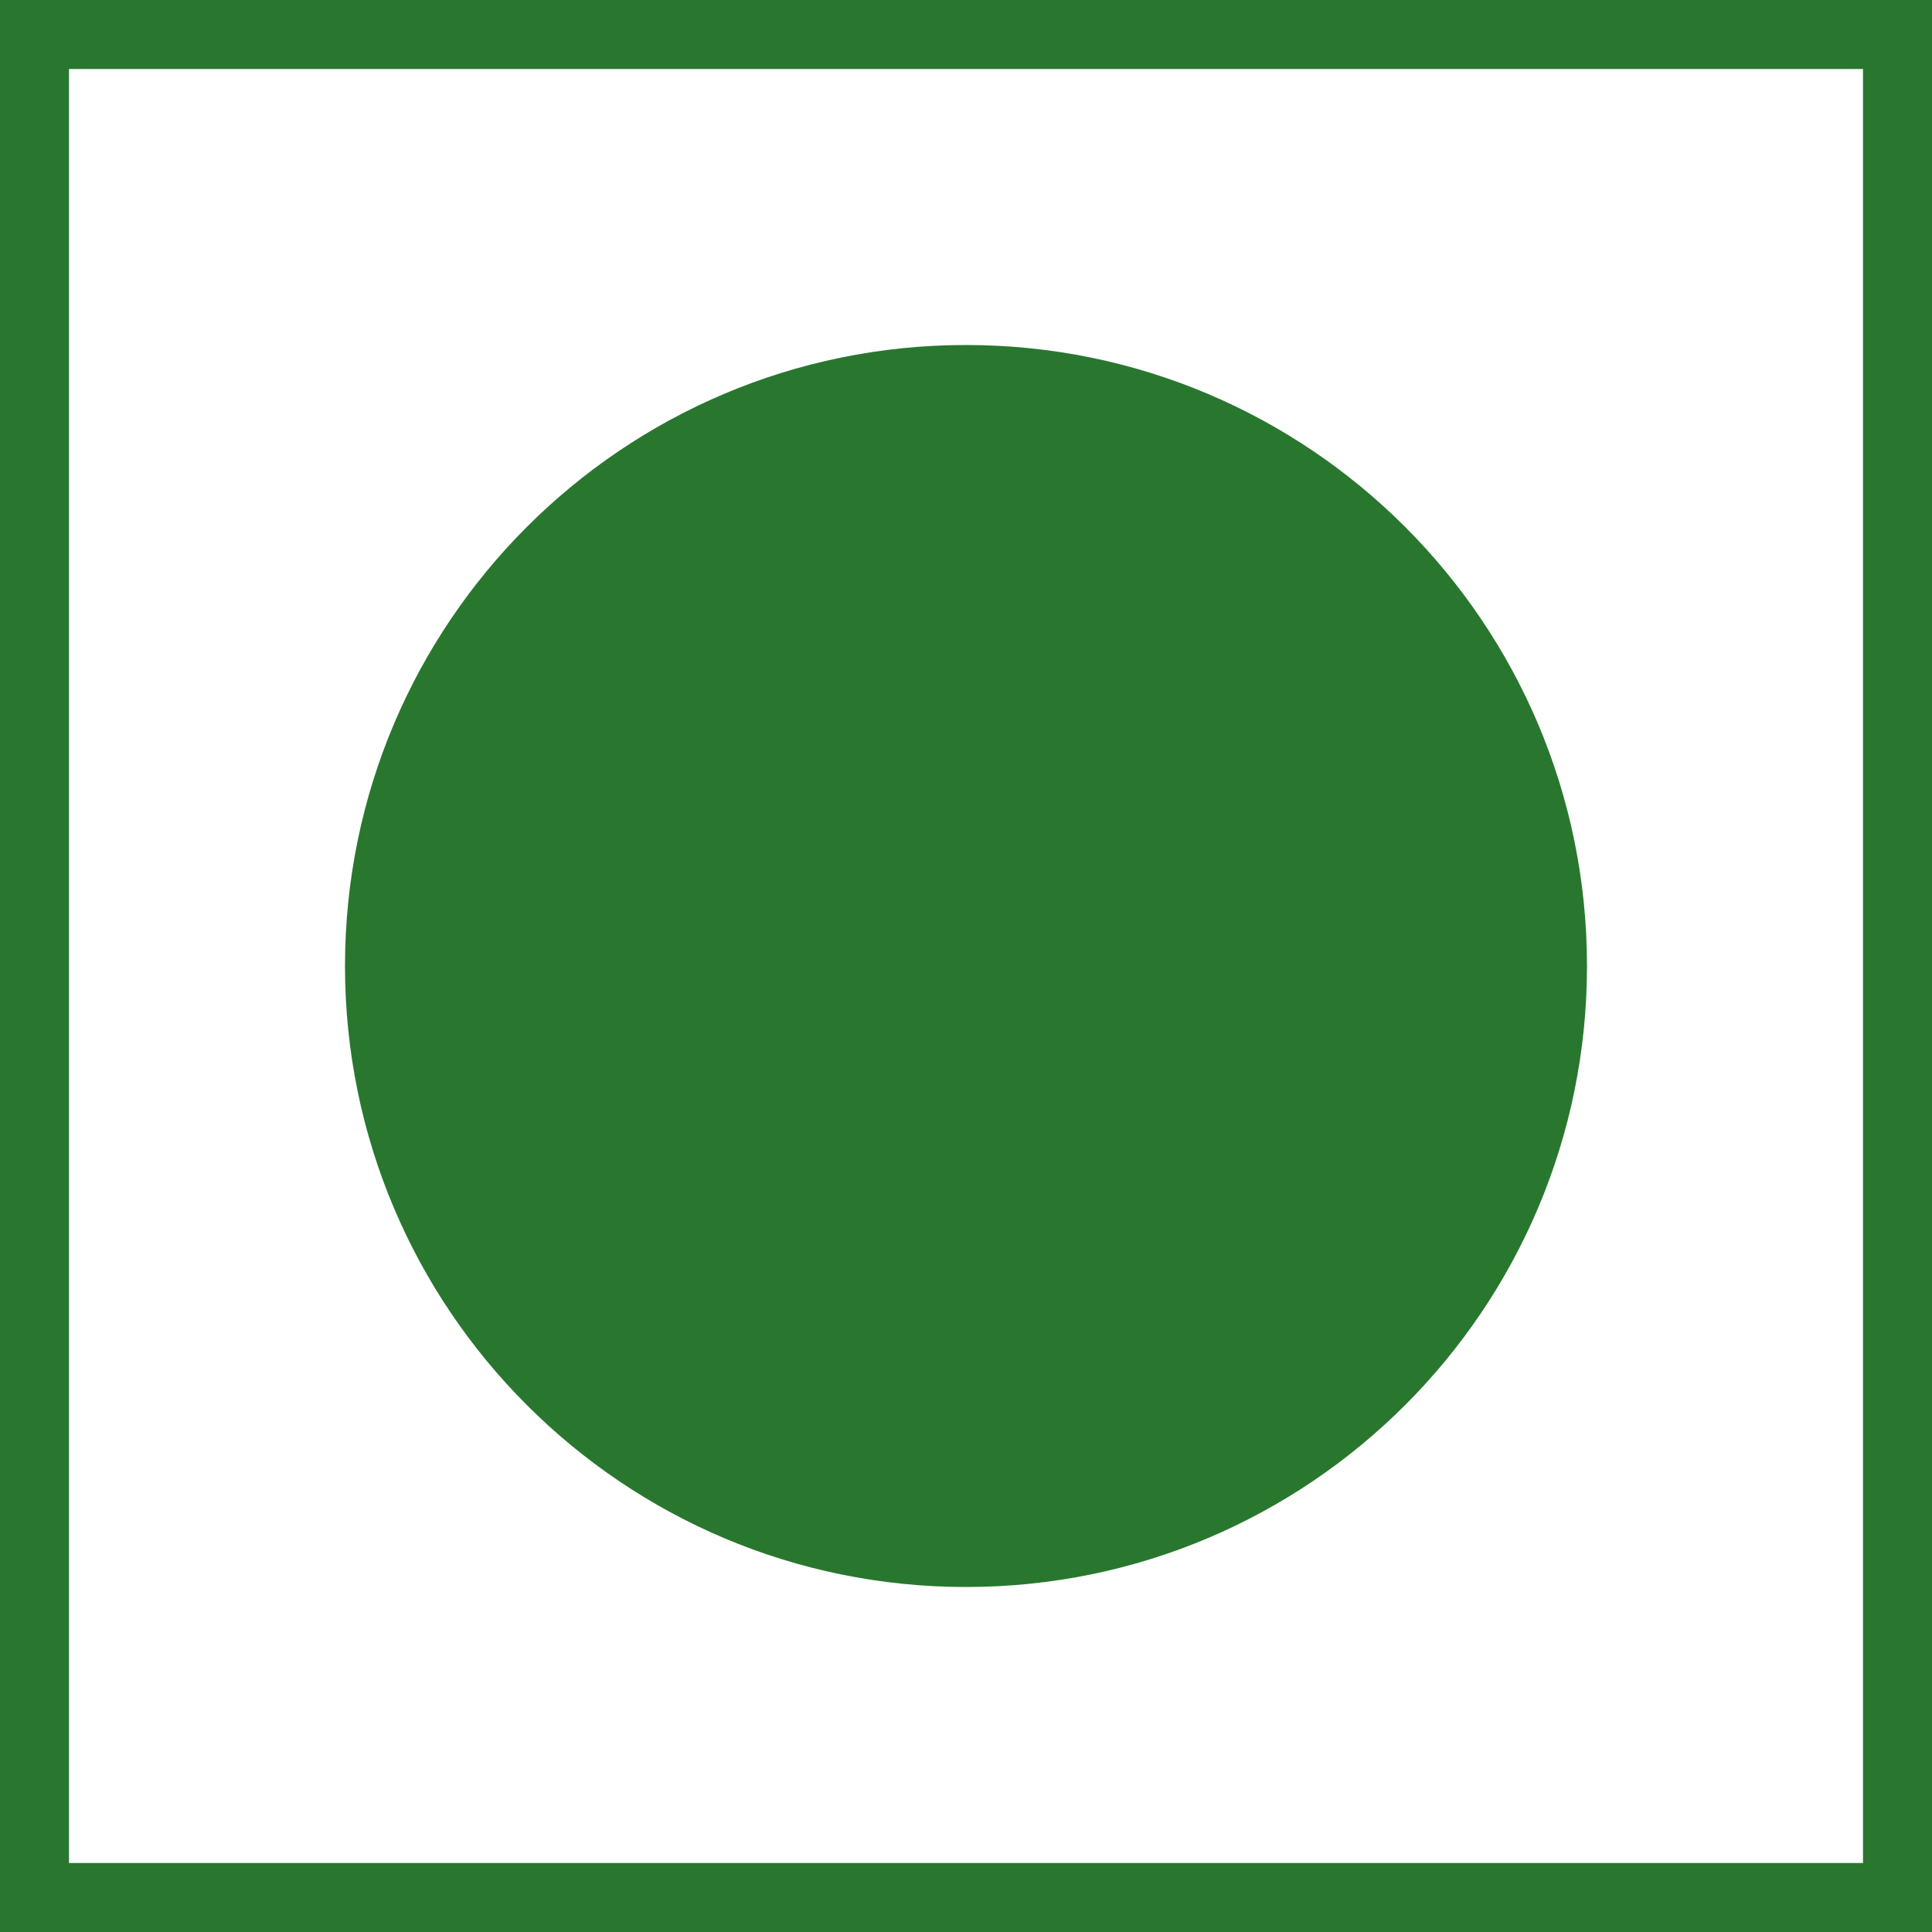
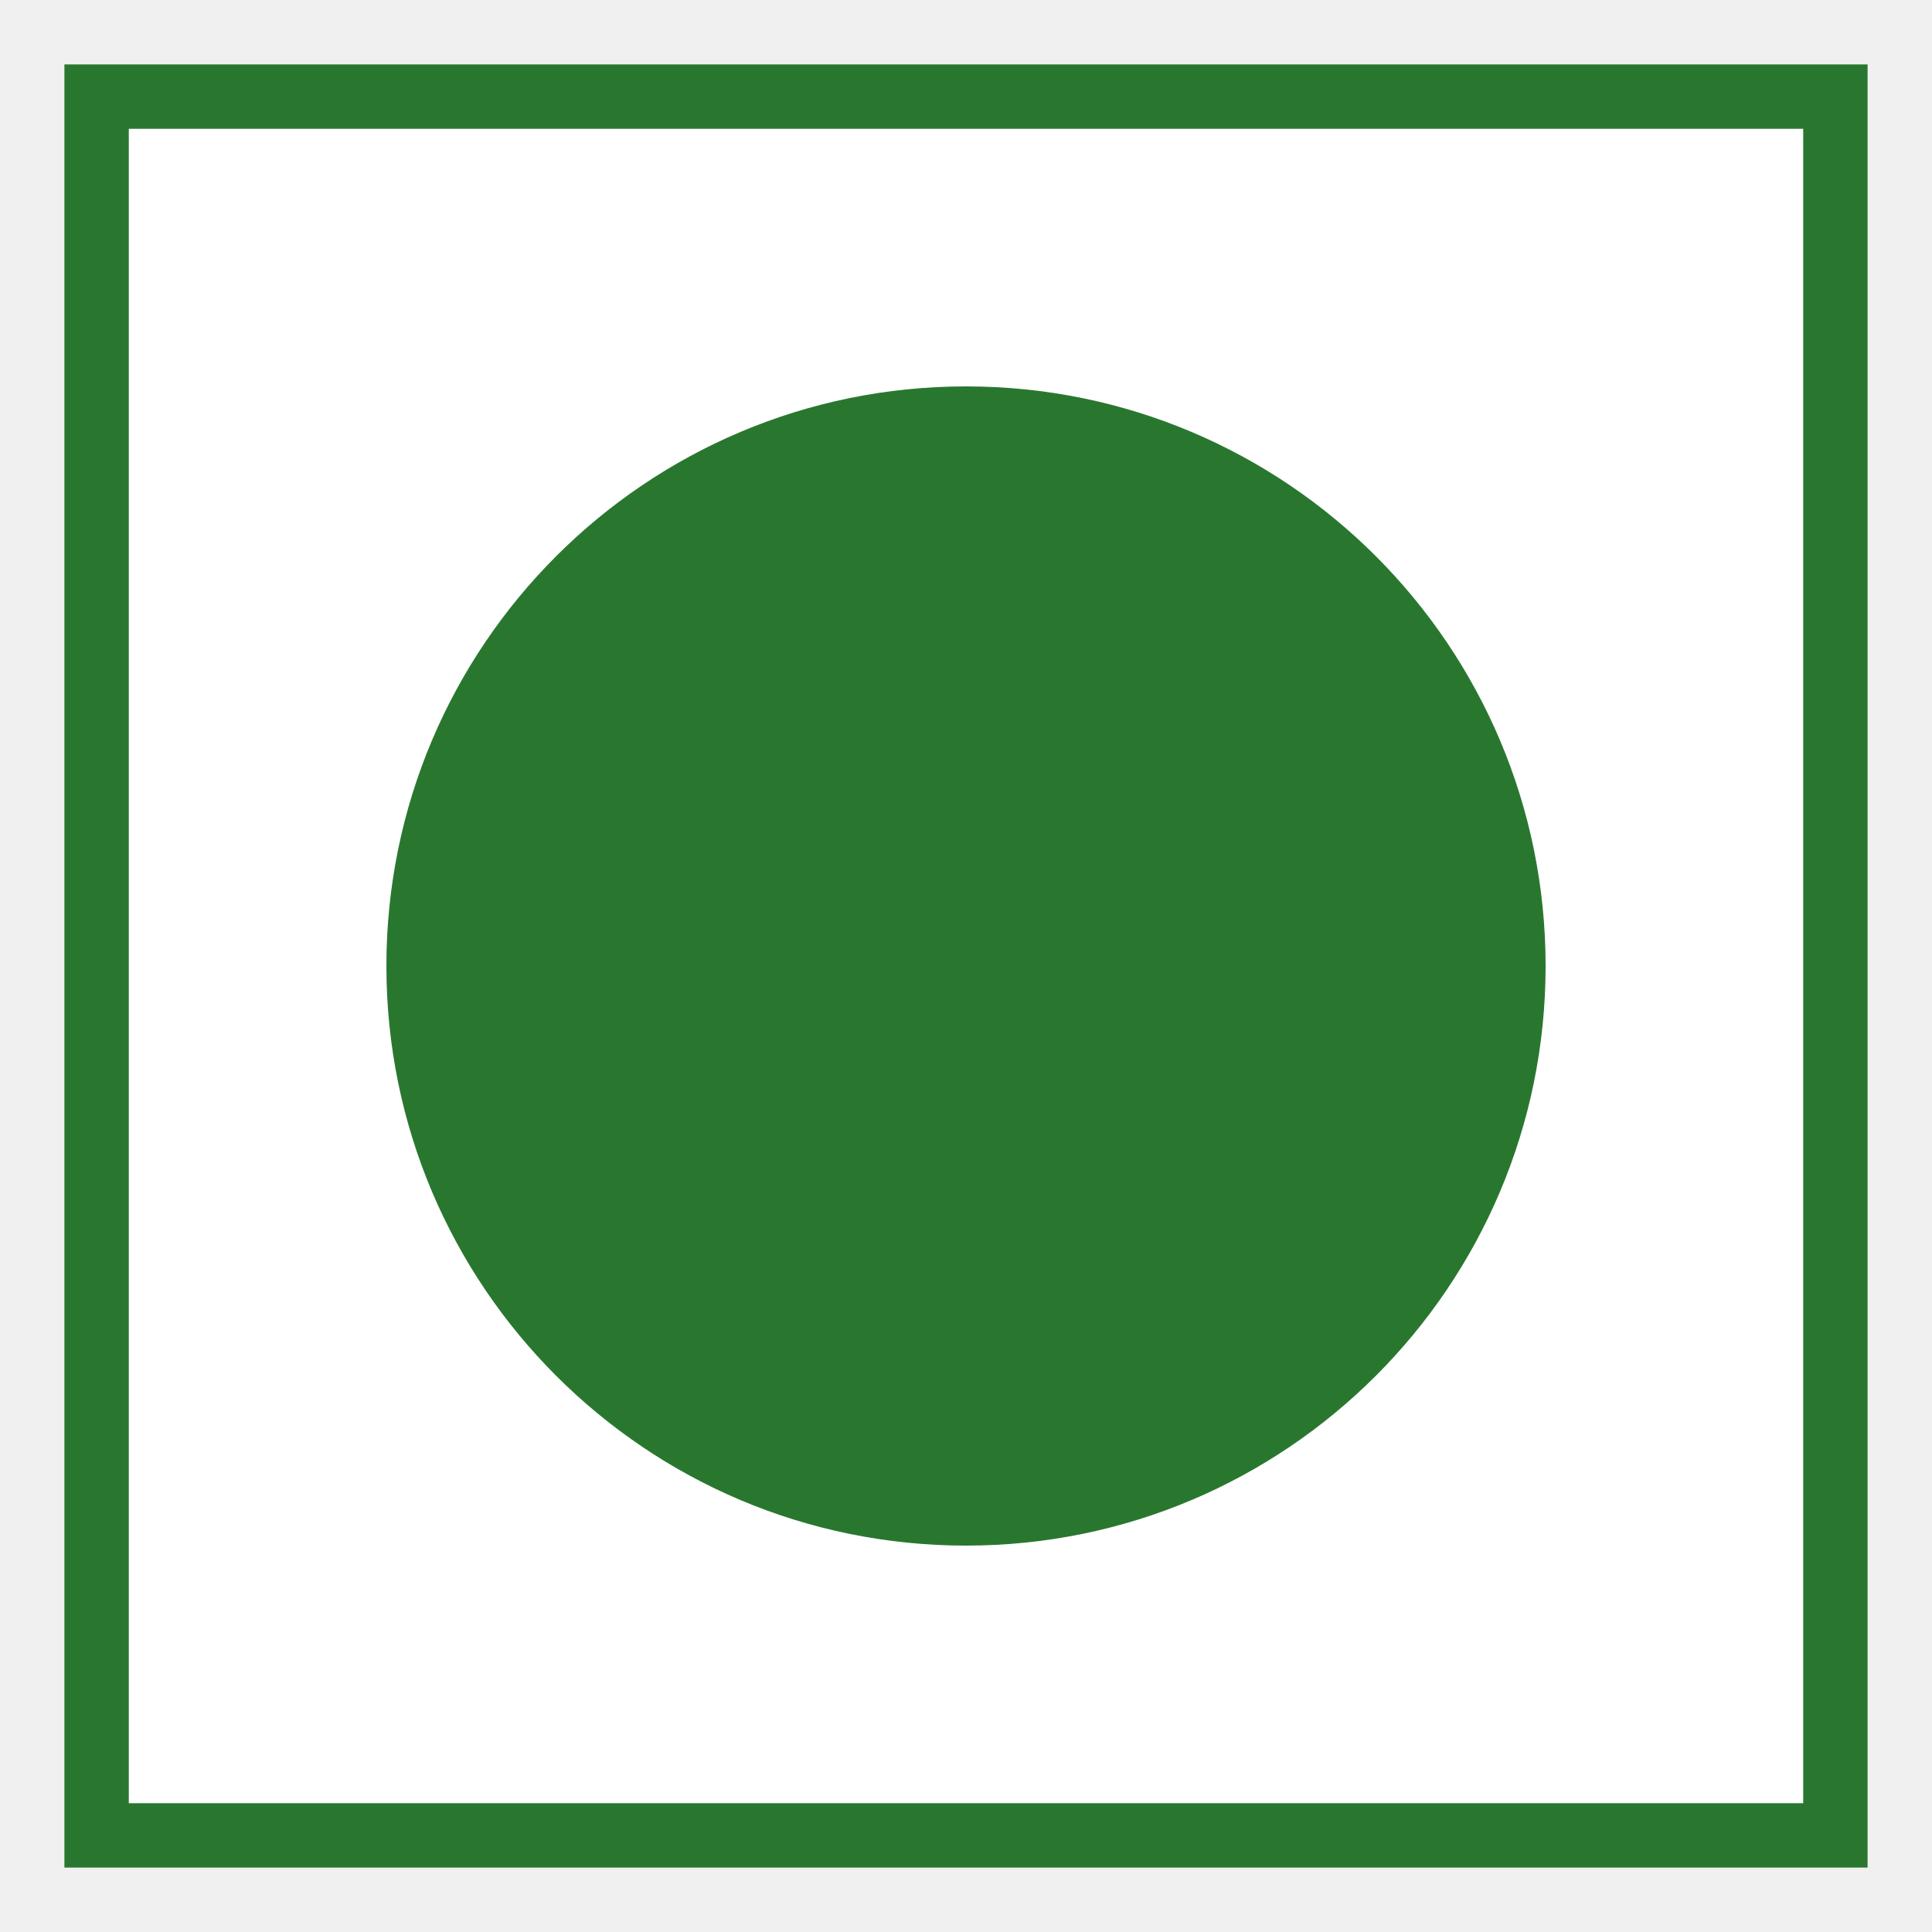
- <svg xmlns="http://www.w3.org/2000/svg" width="14" height="14" viewBox="0 0 14 14">
-   <g id="vag" transform="translate(0 0.209)">
-     <g id="Rectangle_2632" data-name="Rectangle 2632" transform="translate(0 -0.209)" fill="#fff" stroke="#29772f" stroke-width="0.5">
-       <rect width="14" height="14" stroke="none" />
-       <rect x="0.25" y="0.25" width="13.5" height="13.5" fill="none" />
-     </g>
-     <rect id="Rectangle_2633" data-name="Rectangle 2633" width="9" height="9" rx="4.5" transform="translate(2.5 2.291)" fill="#29772f" />
+ <svg xmlns="http://www.w3.org/2000/svg" width="15" height="15" viewBox="0 0 15 15" fill="none">
+   <g clip-path="url(#clip0_86_420)">
+     <path d="M14.5 0.5H0.5V14.5H14.5V0.5Z" fill="white" />
+     <path d="M14.25 0.75H0.75V14.25H14.25V0.75Z" stroke="#29772F" stroke-width="0.5" />
+     <path d="M12 7.5C12 5.015 9.985 3 7.5 3C5.015 3 3 5.015 3 7.5C3 9.985 5.015 12 7.5 12C9.985 12 12 9.985 12 7.5Z" fill="#29772F" />
  </g>
+   <defs>
+     <clipPath id="clip0_86_420">
+       <rect width="14" height="14" fill="white" transform="translate(0.5 0.5)" />
+     </clipPath>
+   </defs>
</svg>
